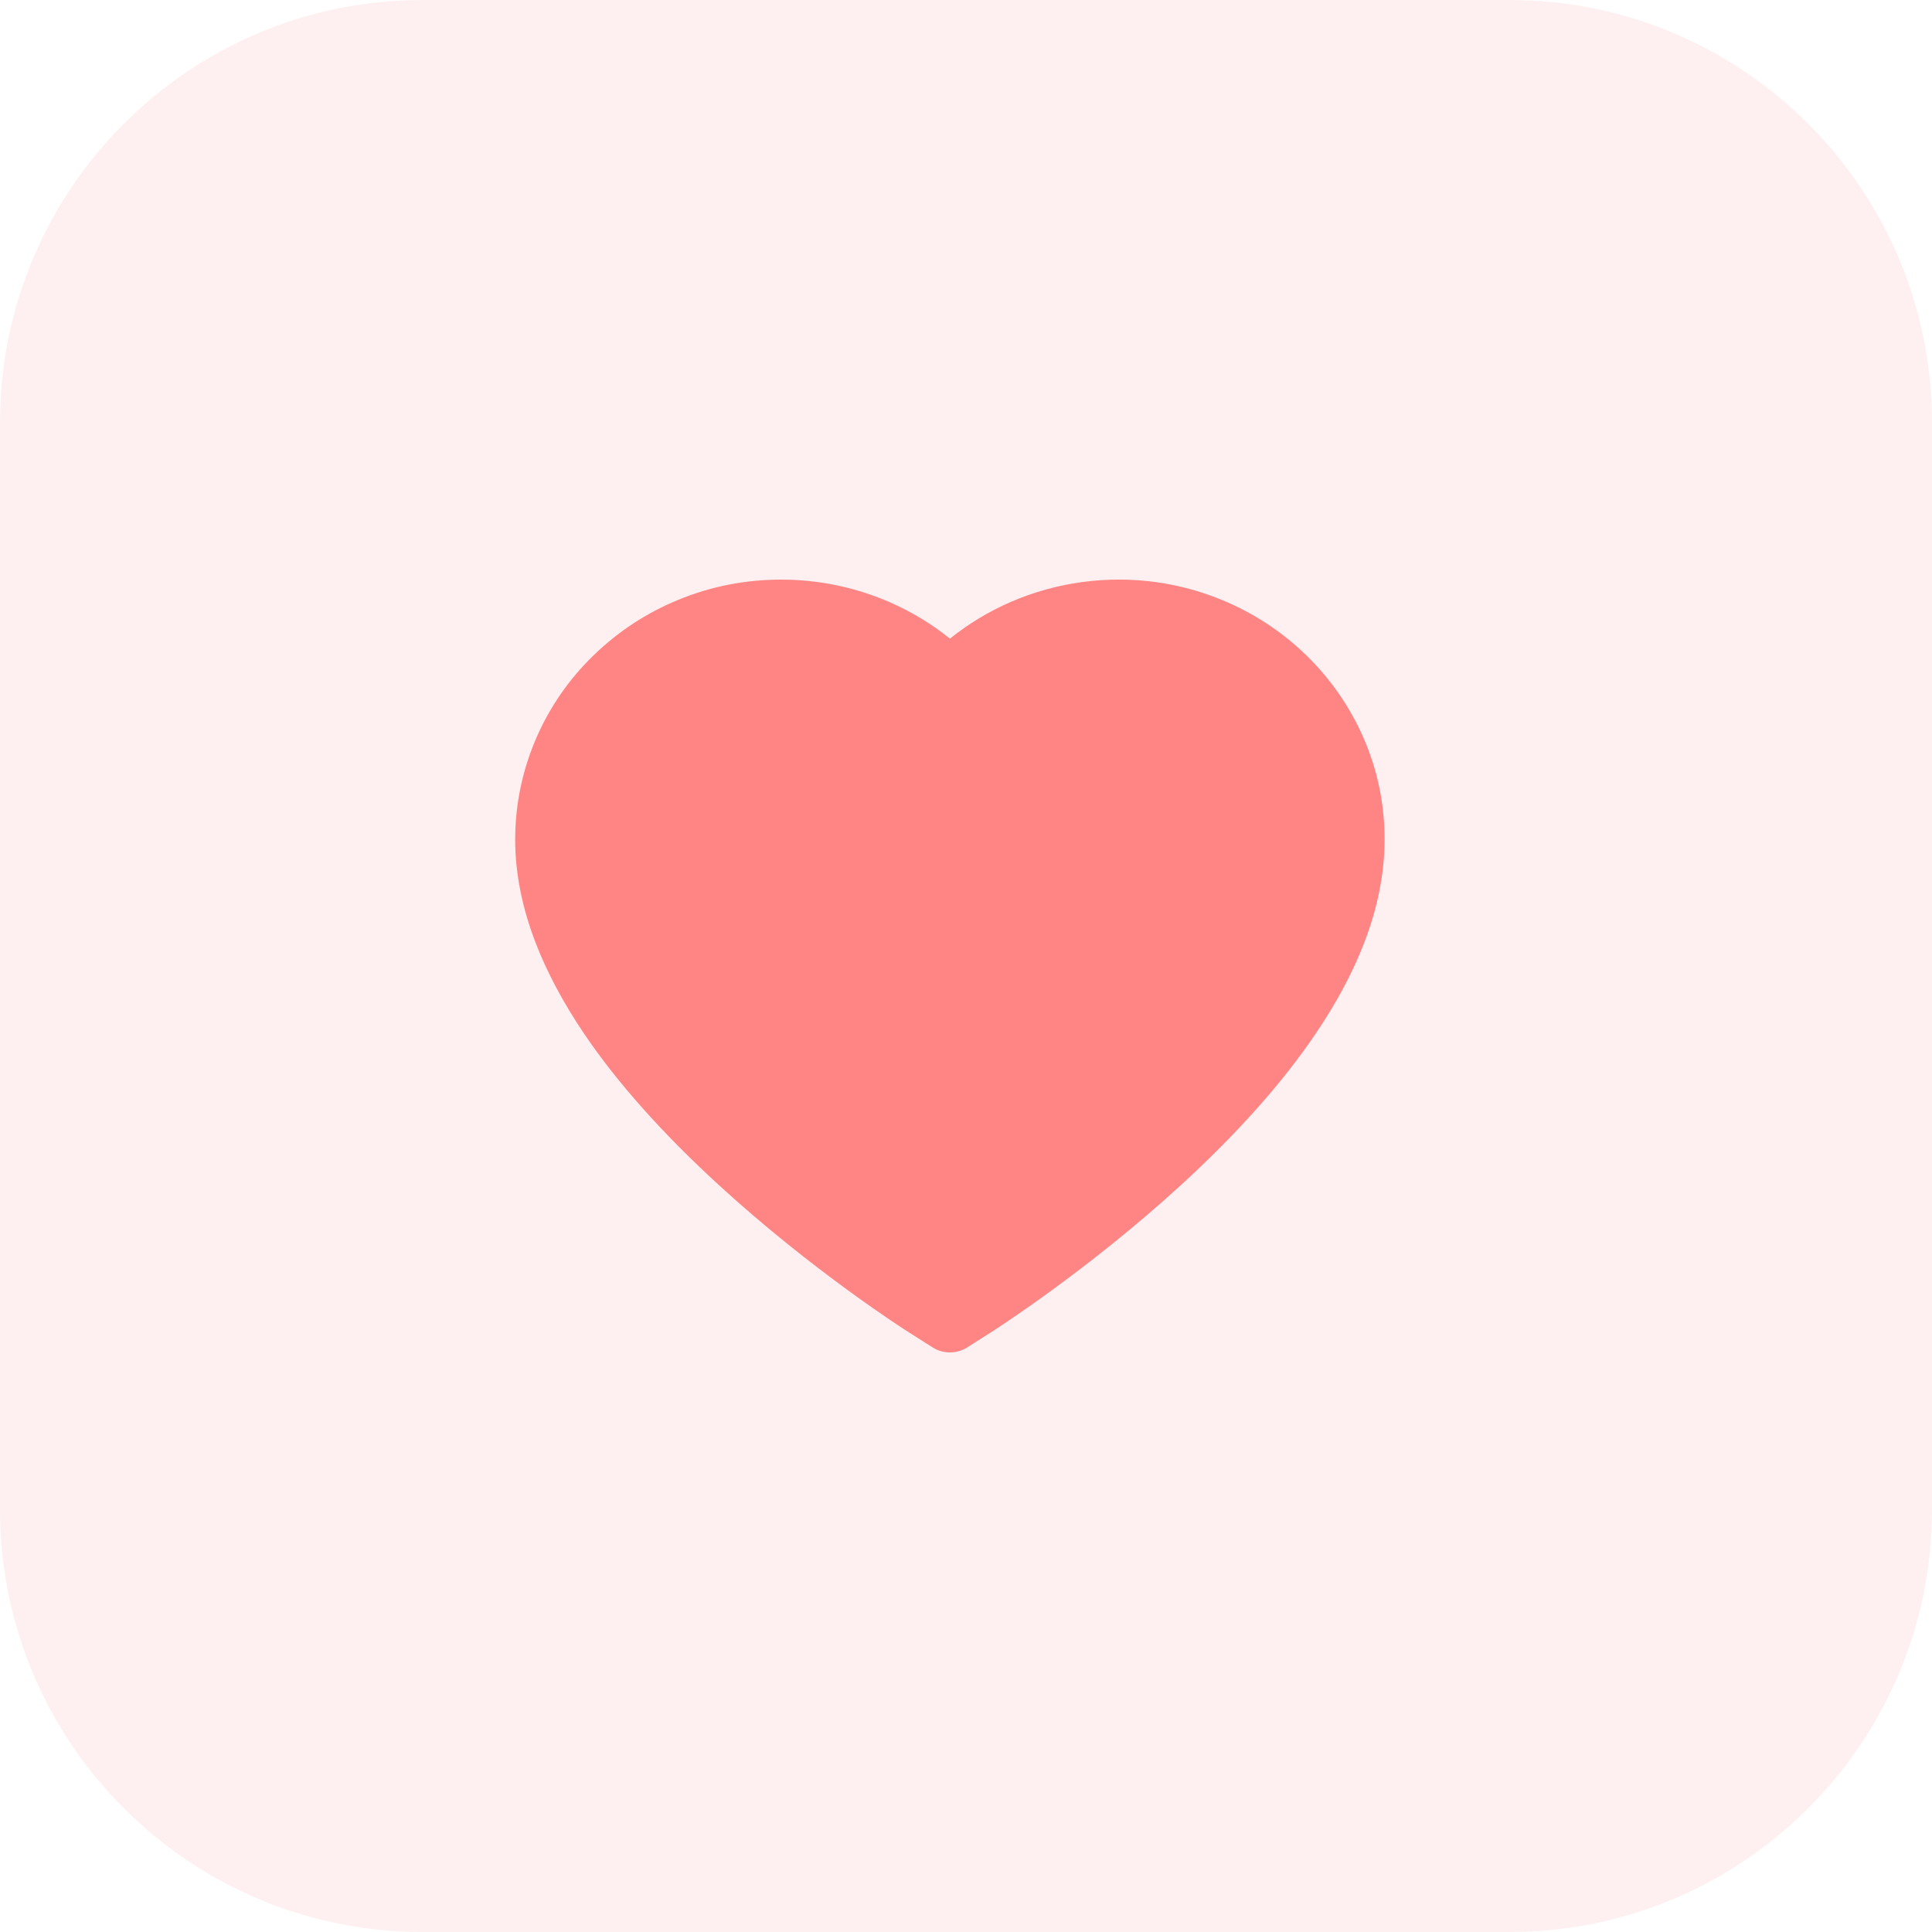
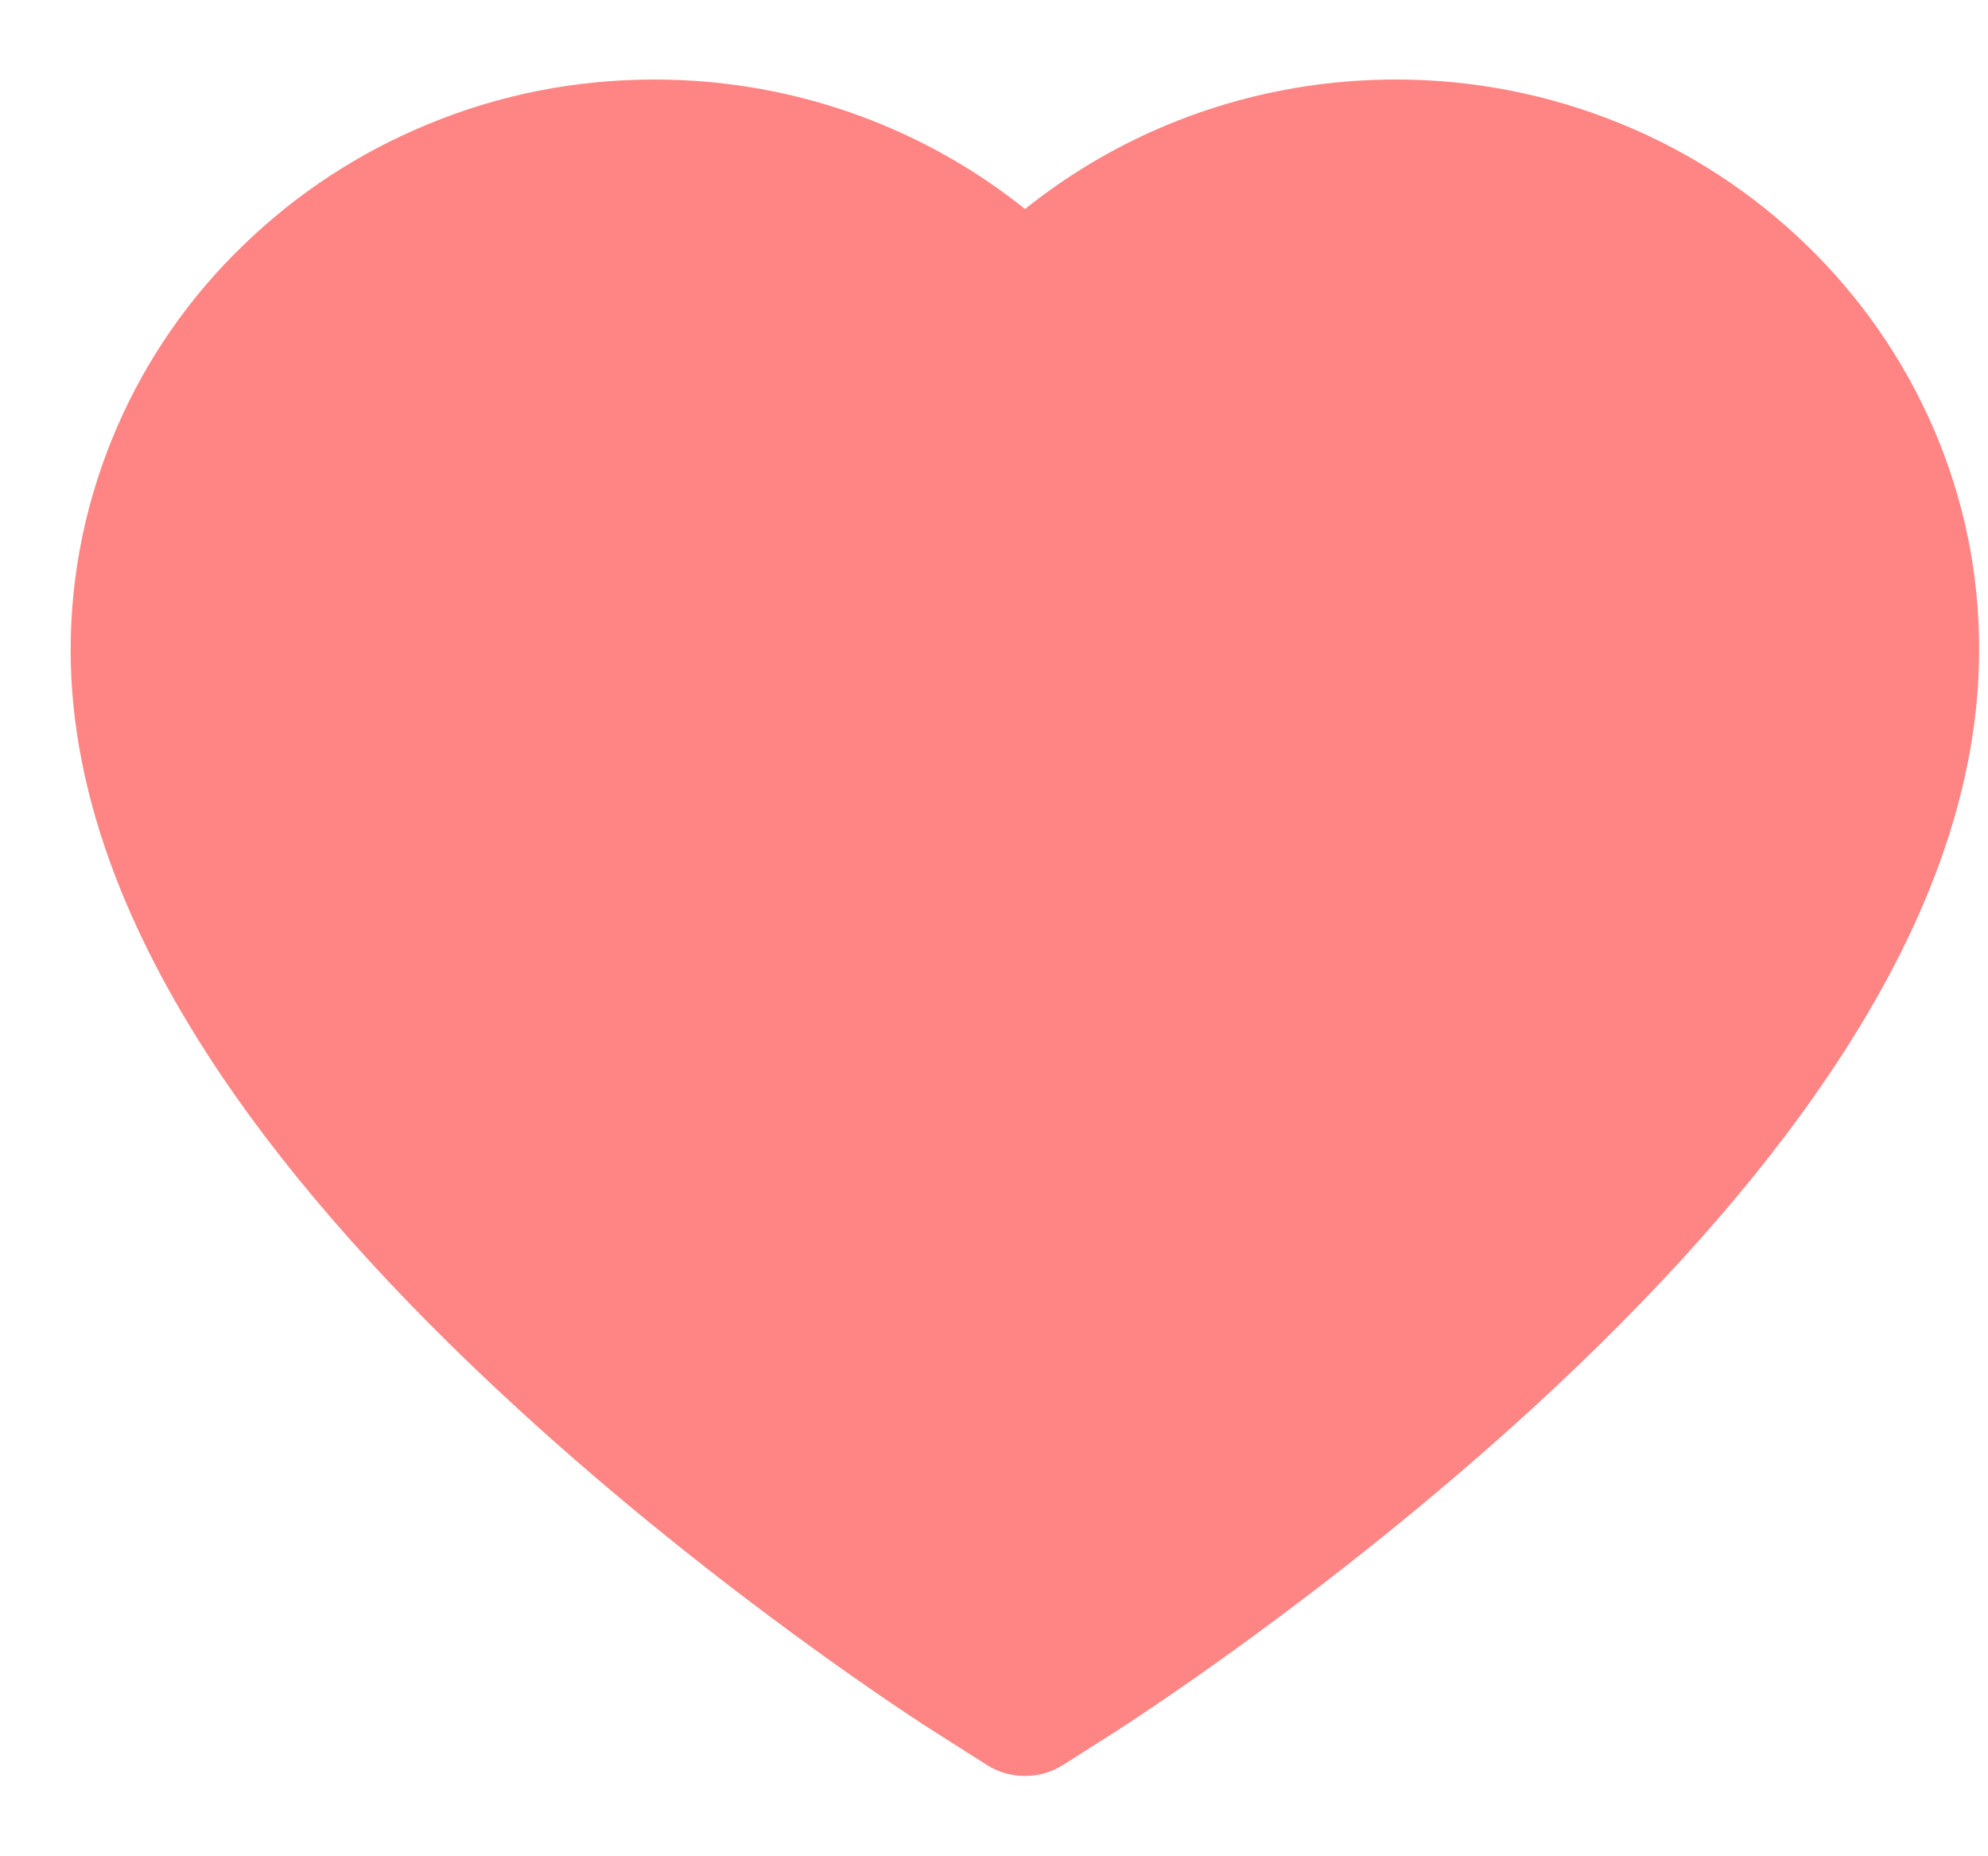
- <svg xmlns="http://www.w3.org/2000/svg" width="32" height="32" viewBox="0 0 32 32" fill="none">
-   <rect width="32" height="32" rx="7" fill="#FEF0F0" />
-   <path d="M22.585 12.223C22.361 11.71 22.039 11.245 21.637 10.854C21.233 10.461 20.758 10.15 20.236 9.936C19.695 9.713 19.115 9.599 18.529 9.6C17.708 9.6 16.906 9.823 16.209 10.245C16.043 10.346 15.884 10.457 15.734 10.578C15.584 10.457 15.426 10.346 15.259 10.245C14.562 9.823 13.761 9.6 12.939 9.6C12.347 9.6 11.774 9.712 11.232 9.936C10.709 10.151 10.237 10.46 9.832 10.854C9.428 11.244 9.106 11.71 8.883 12.223C8.652 12.757 8.533 13.325 8.533 13.908C8.533 14.459 8.647 15.033 8.872 15.617C9.06 16.105 9.33 16.611 9.675 17.122C10.222 17.931 10.974 18.774 11.907 19.629C13.454 21.047 14.986 22.026 15.051 22.066L15.446 22.317C15.621 22.428 15.846 22.428 16.021 22.317L16.416 22.066C16.481 22.024 18.011 21.047 19.56 19.629C20.493 18.774 21.245 17.931 21.791 17.122C22.137 16.611 22.408 16.105 22.595 15.617C22.82 15.033 22.933 14.459 22.933 13.908C22.935 13.325 22.817 12.757 22.585 12.223Z" fill="#FF8585" />
+ <svg xmlns="http://www.w3.org/2000/svg" width="15" height="14" viewBox="0 0 15 14" fill="none">
+   <path d="M14.585 3.223C14.361 2.71 14.039 2.245 13.636 1.854C13.233 1.462 12.758 1.15 12.236 0.936C11.695 0.713 11.115 0.599 10.53 0.6C9.708 0.6 8.906 0.823 8.209 1.245C8.043 1.346 7.884 1.457 7.734 1.577C7.584 1.457 7.426 1.346 7.259 1.245C6.562 0.823 5.761 0.6 4.939 0.6C4.347 0.6 3.774 0.712 3.232 0.936C2.709 1.151 2.237 1.46 1.832 1.854C1.428 2.244 1.106 2.709 0.883 3.223C0.652 3.757 0.533 4.325 0.533 4.908C0.533 5.459 0.647 6.033 0.872 6.617C1.06 7.105 1.33 7.611 1.675 8.122C2.222 8.931 2.974 9.774 3.907 10.629C5.454 12.047 6.986 13.026 7.051 13.066L7.446 13.317C7.621 13.428 7.846 13.428 8.021 13.317L8.416 13.066C8.481 13.024 10.011 12.047 11.56 10.629C12.493 9.774 13.245 8.931 13.791 8.122C14.137 7.611 14.408 7.105 14.595 6.617C14.82 6.033 14.933 5.459 14.933 4.908C14.935 4.325 14.817 3.757 14.585 3.223Z" fill="#FF8585" />
</svg>
